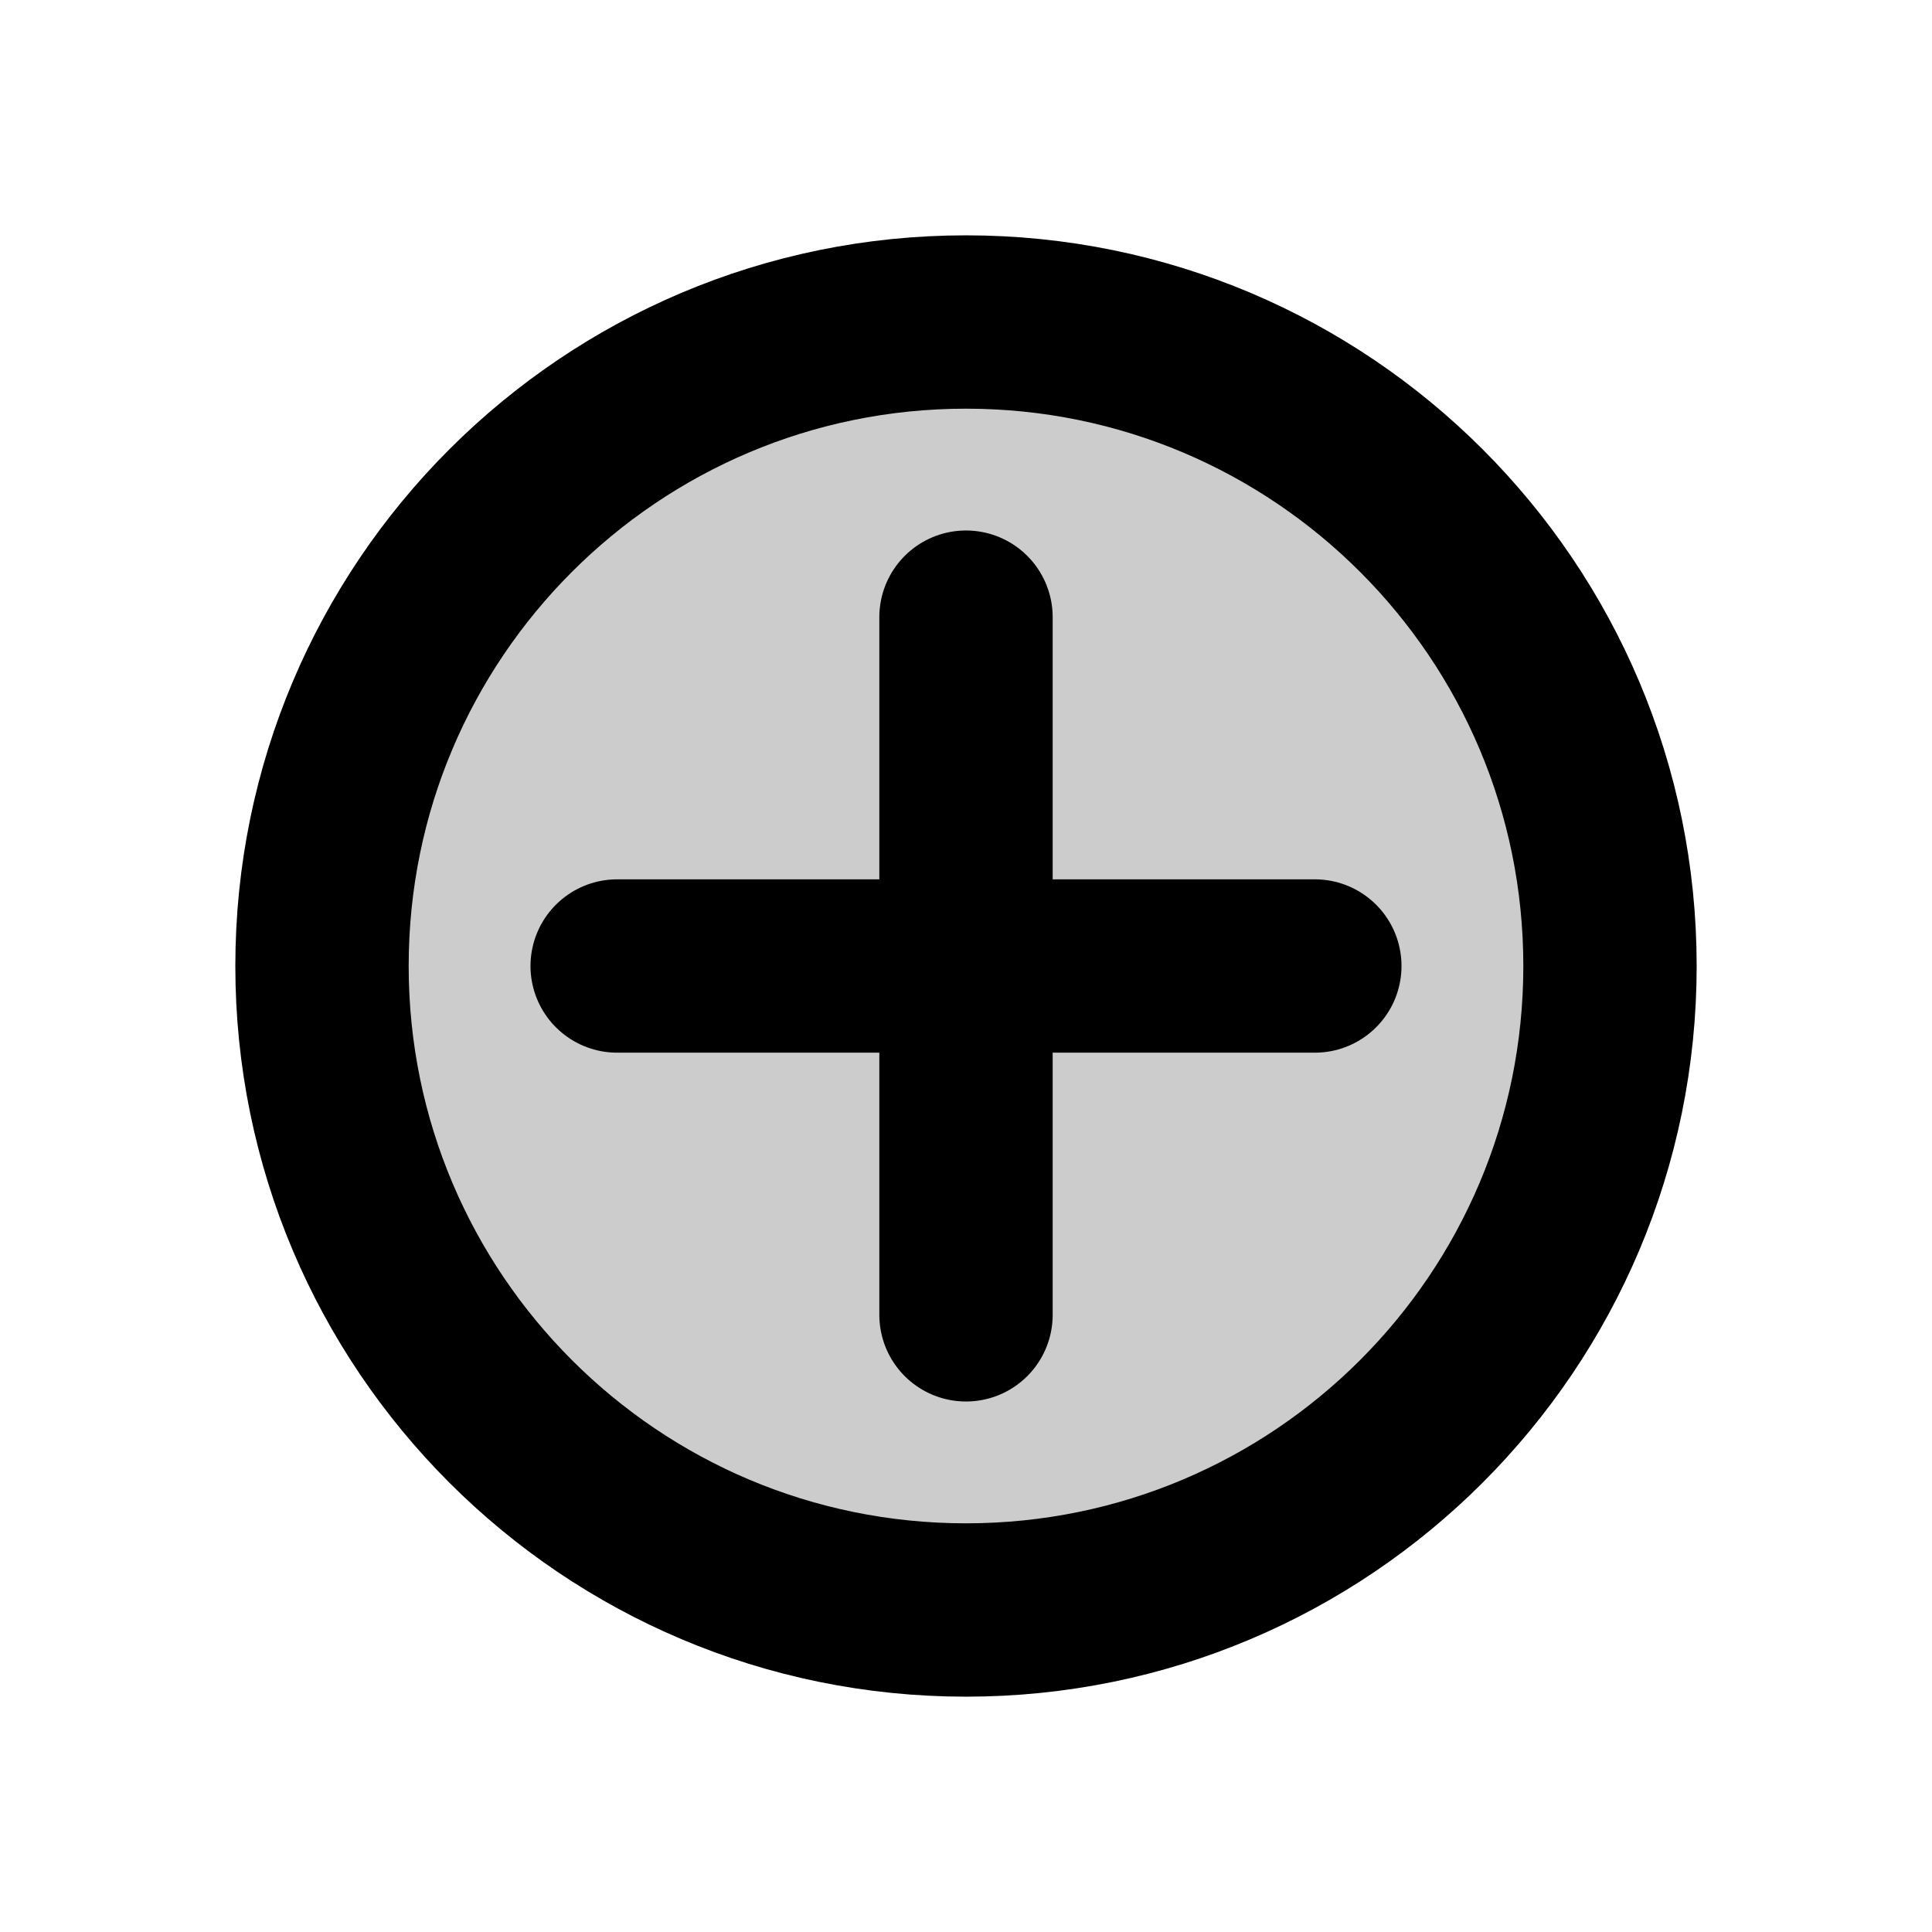
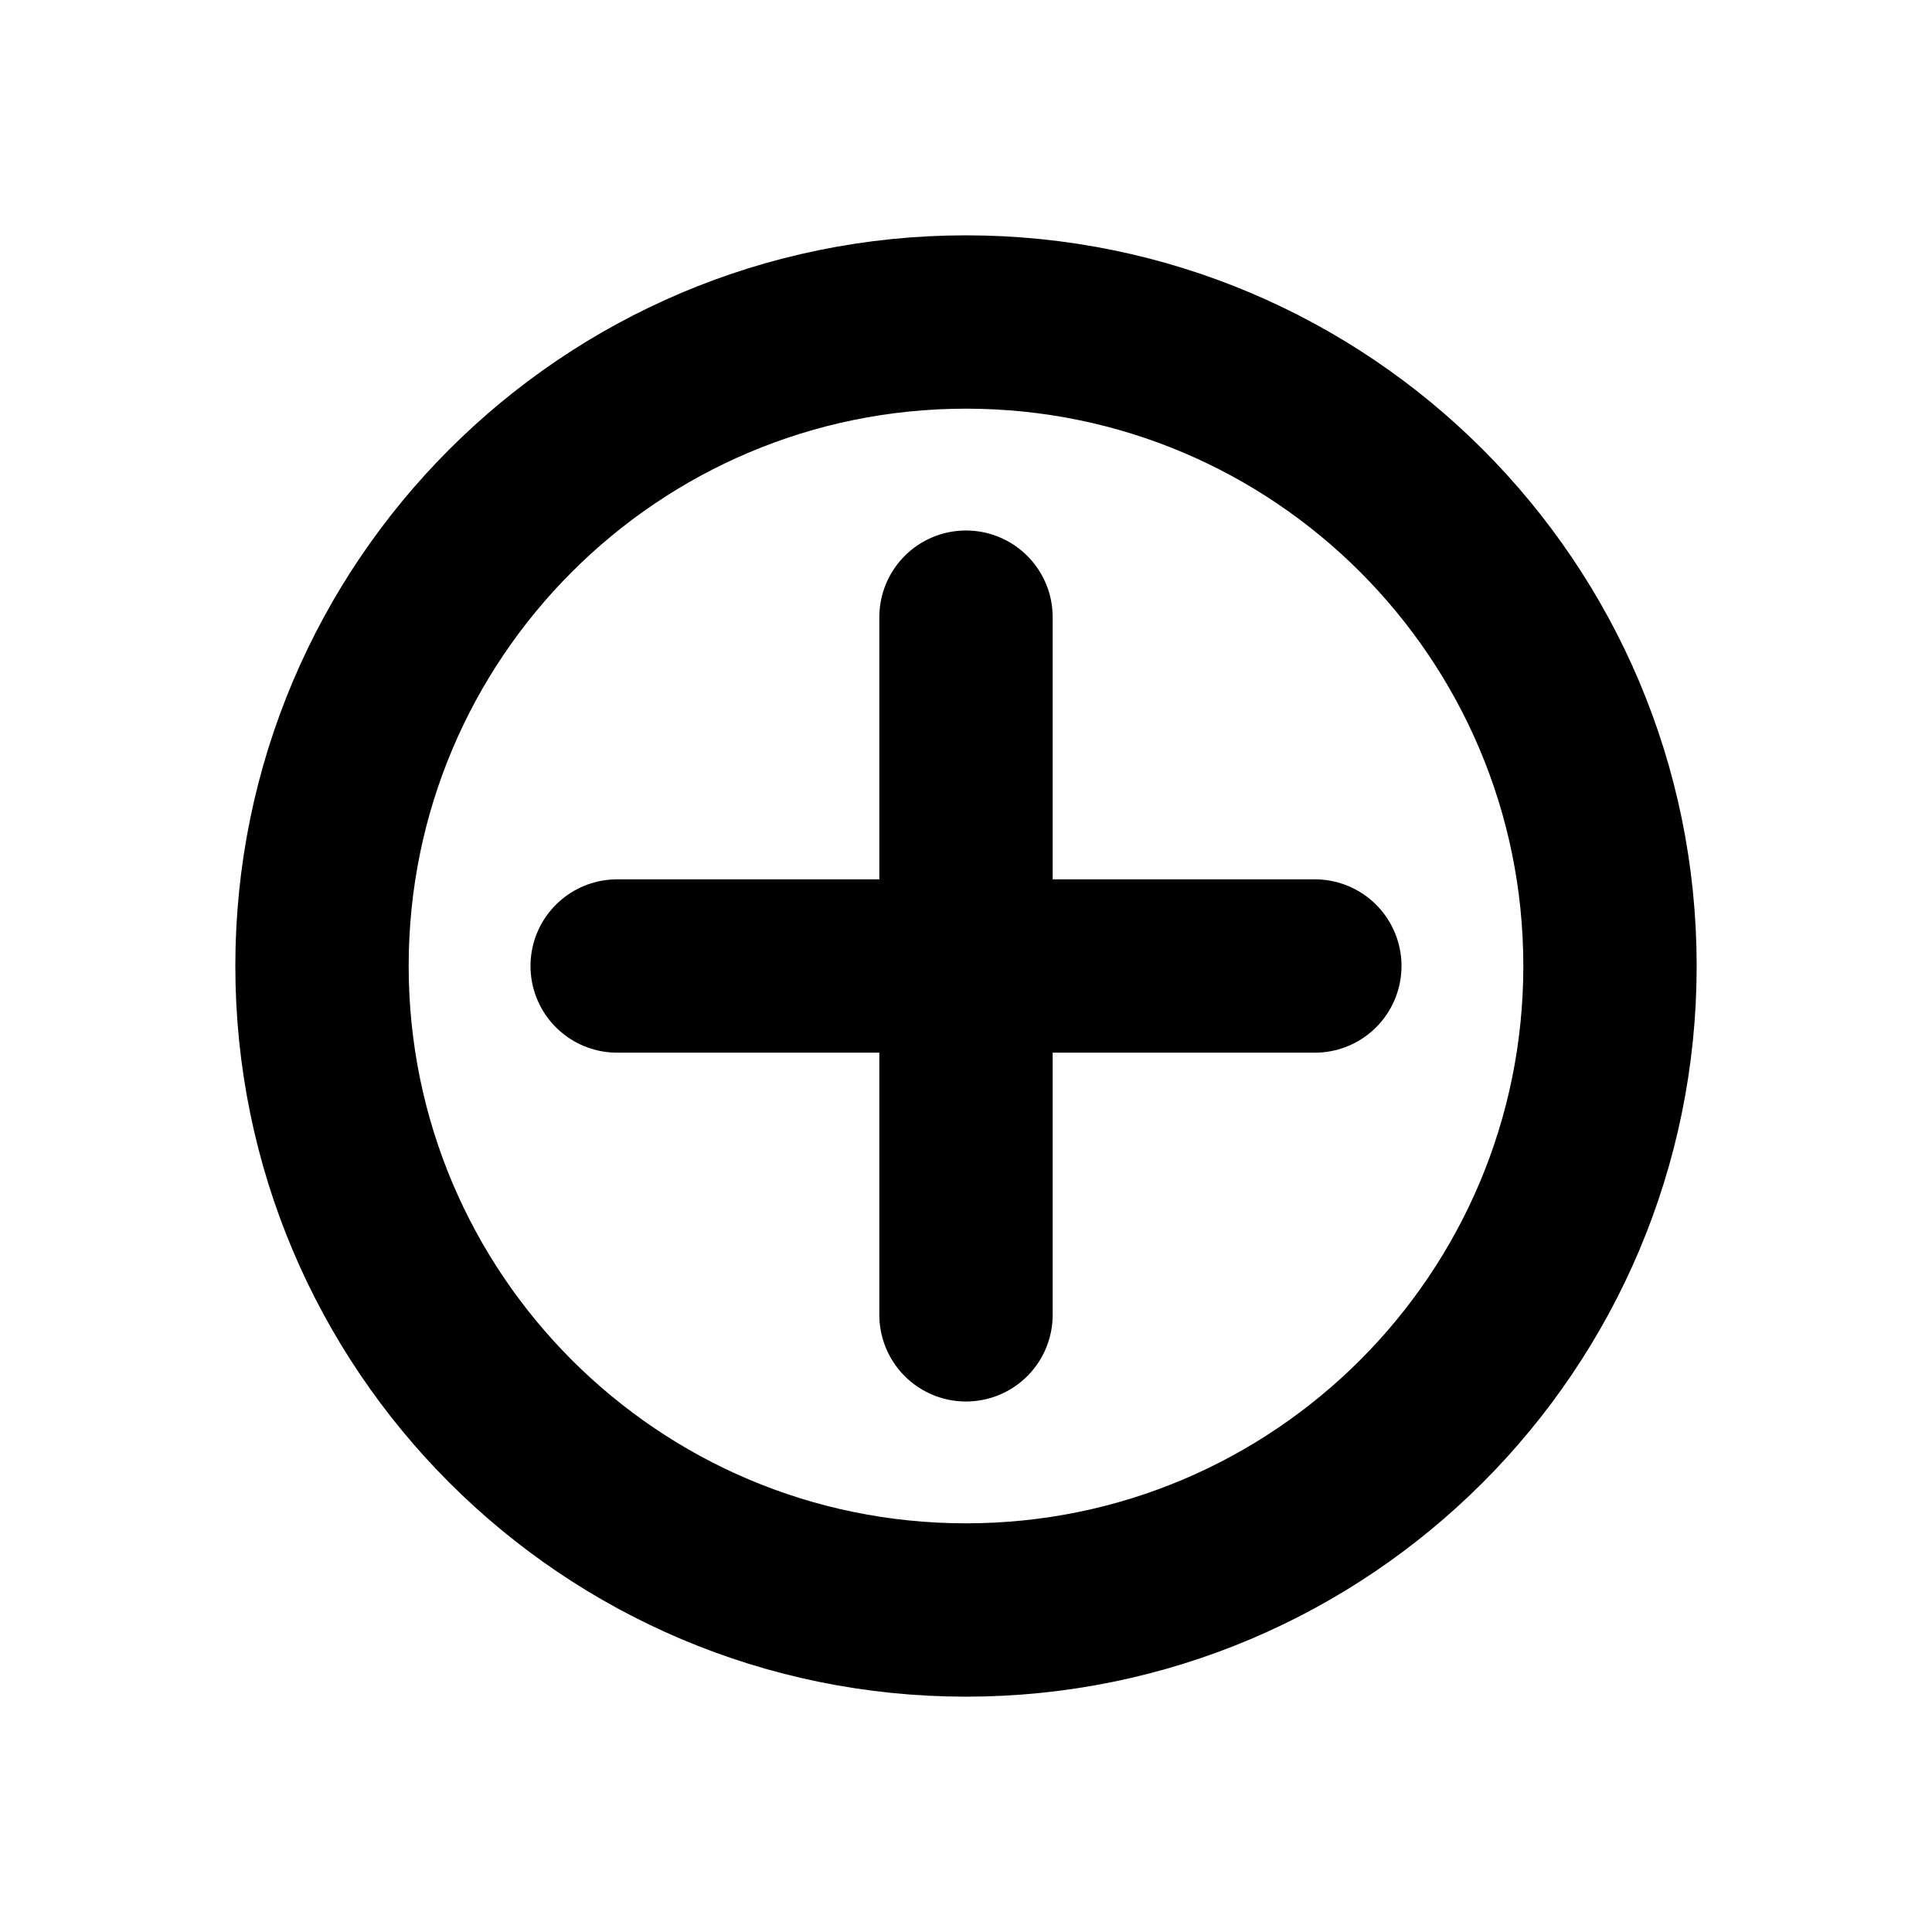
<svg xmlns="http://www.w3.org/2000/svg" width="144" height="144" viewBox="0 0 144 144">
  <defs>
-     <style>.cls-1,.cls-3{fill:none;}.cls-2{fill:#ccc;}.cls-2,.cls-3{stroke:#000;stroke-miterlimit:10;stroke-width:12.92px;}.cls-3{stroke-linecap:round;}</style>
+     <style>.cls-1,.cls-2,.cls-3{fill:none;}.cls-2,.cls-3{stroke:#000;stroke-miterlimit:10;stroke-width:12.92px;}.cls-3{stroke-linecap:round;}</style>
  </defs>
  <g id="Layer_2" data-name="Layer 2">
    <g id="Layer_1-2" data-name="Layer 1">
      <rect class="cls-1" width="144" height="144" />
      <circle id="Ring" class="cls-2" cx="72" cy="72" r="48" />
      <line class="cls-3" x1="72" y1="46" x2="72" y2="98" />
      <line class="cls-3" x1="46" y1="72" x2="98" y2="72" />
    </g>
  </g>
</svg>
